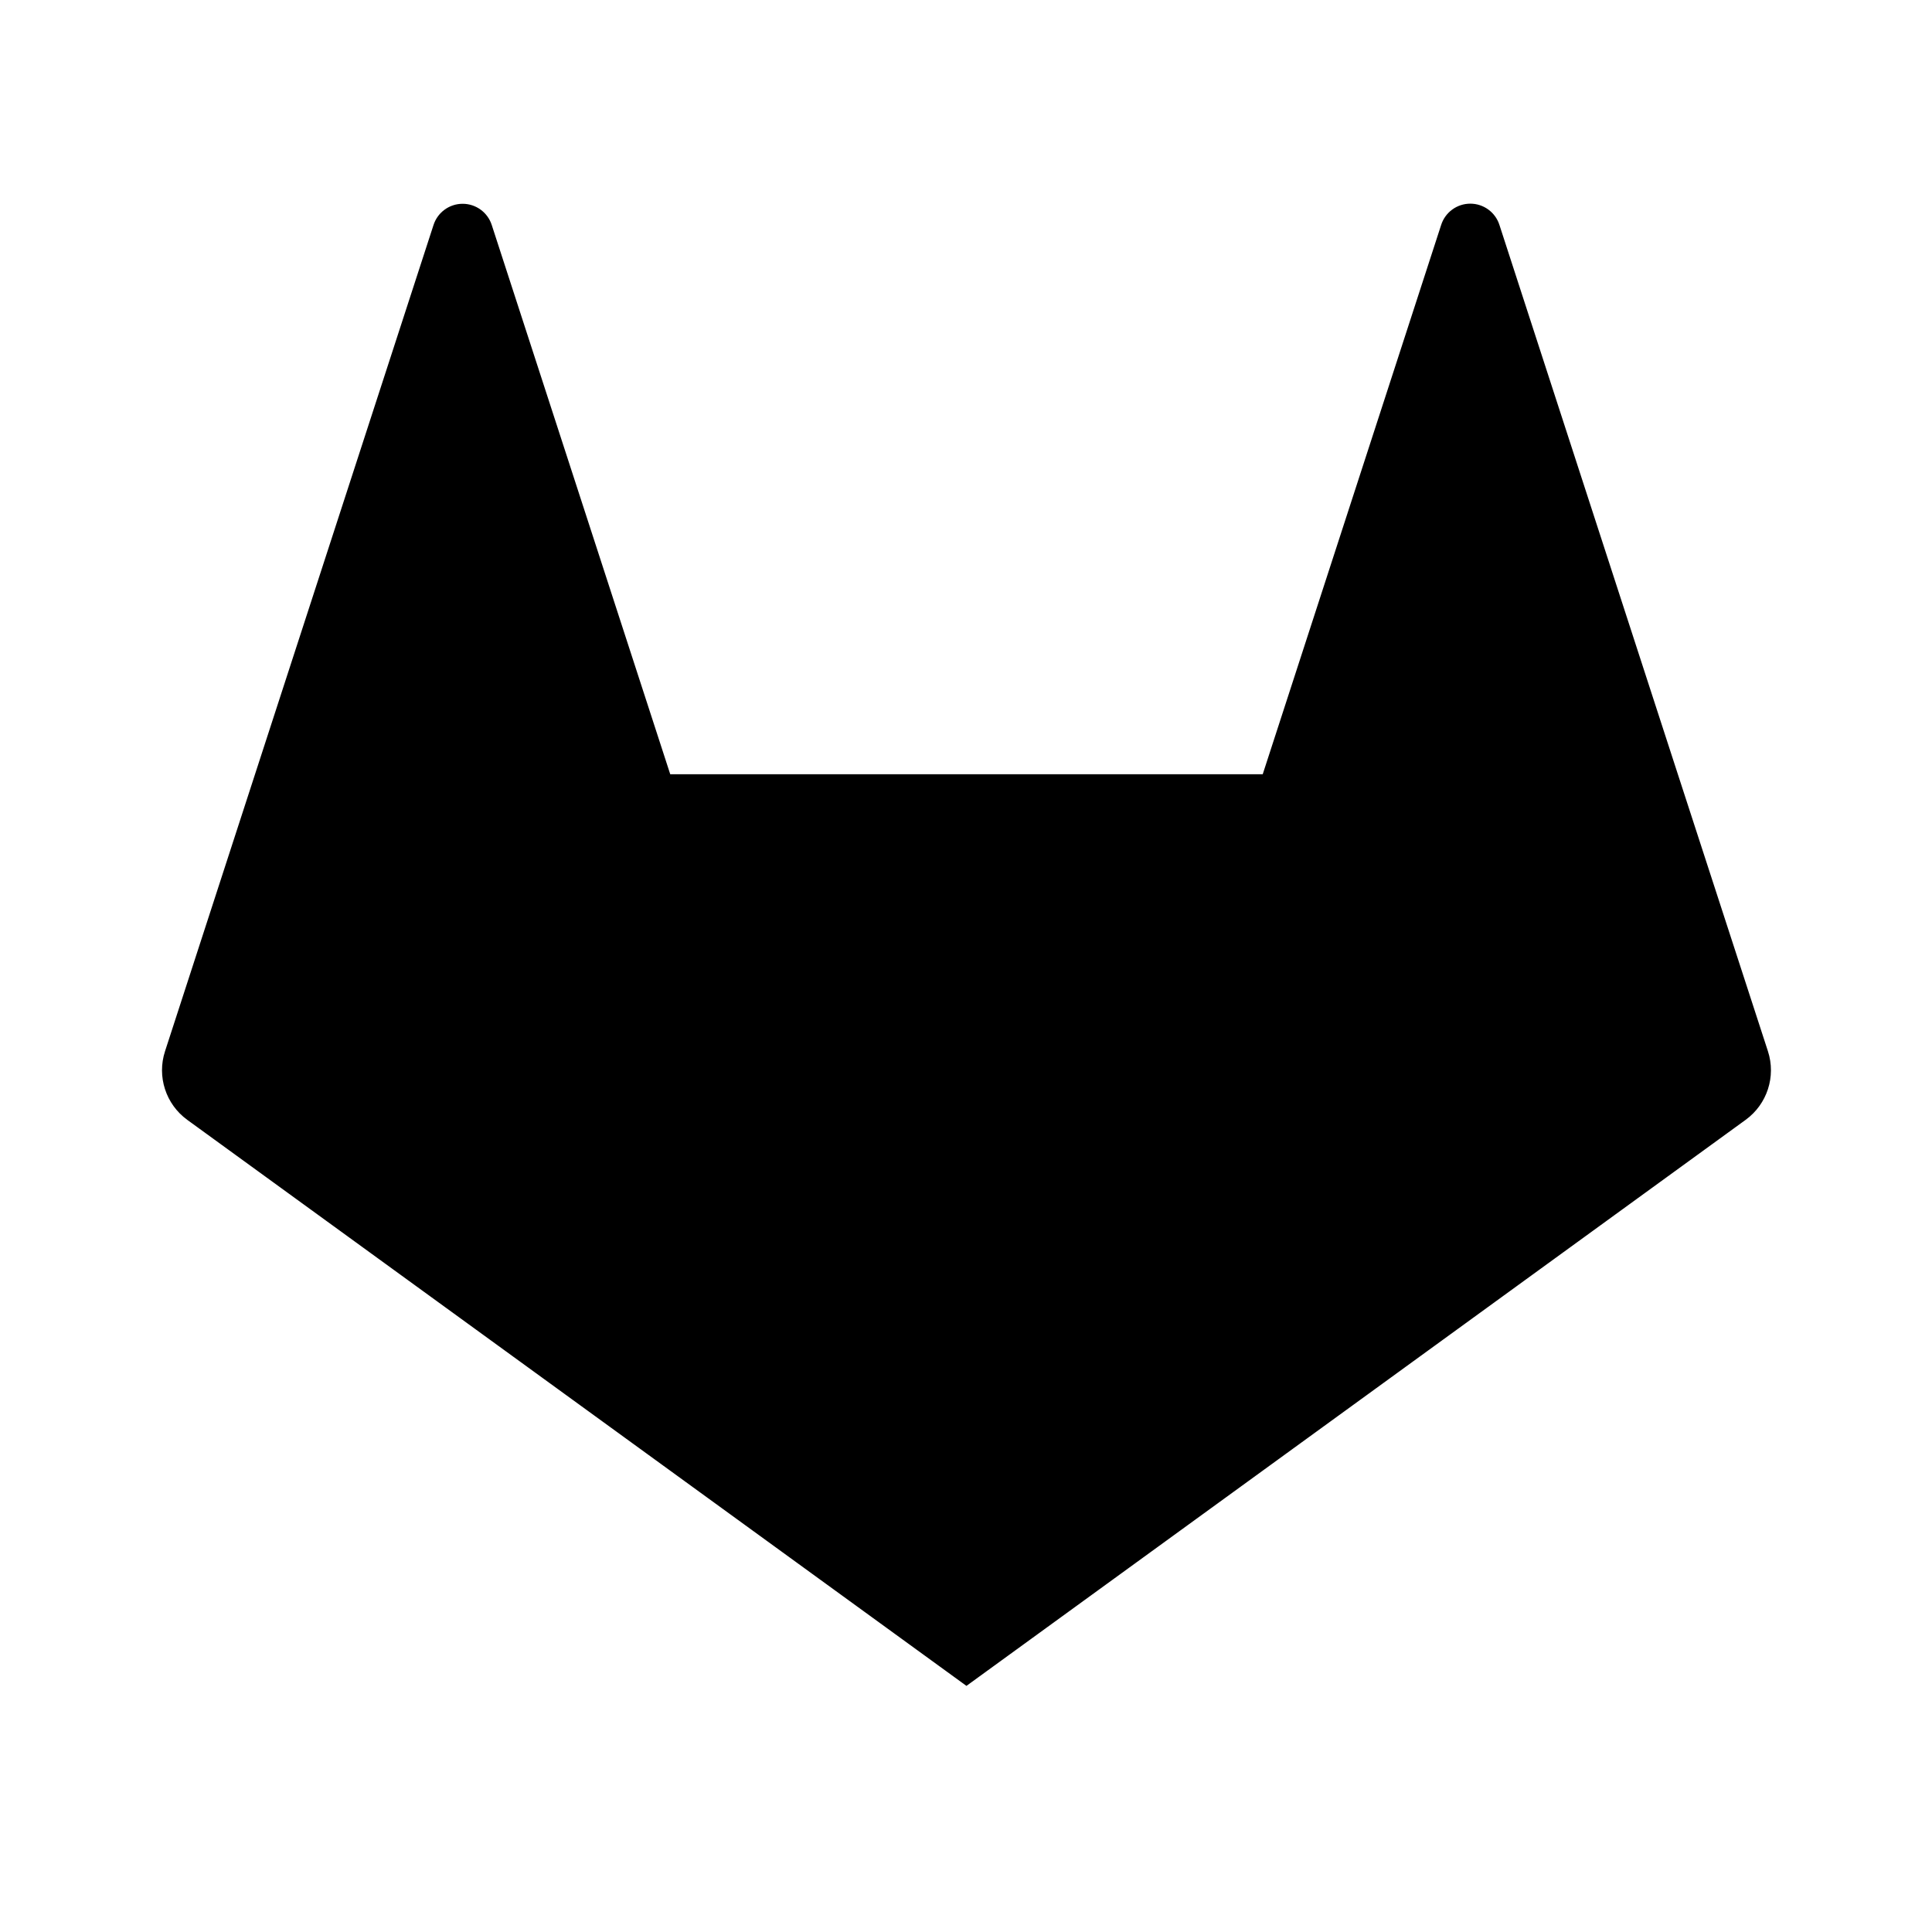
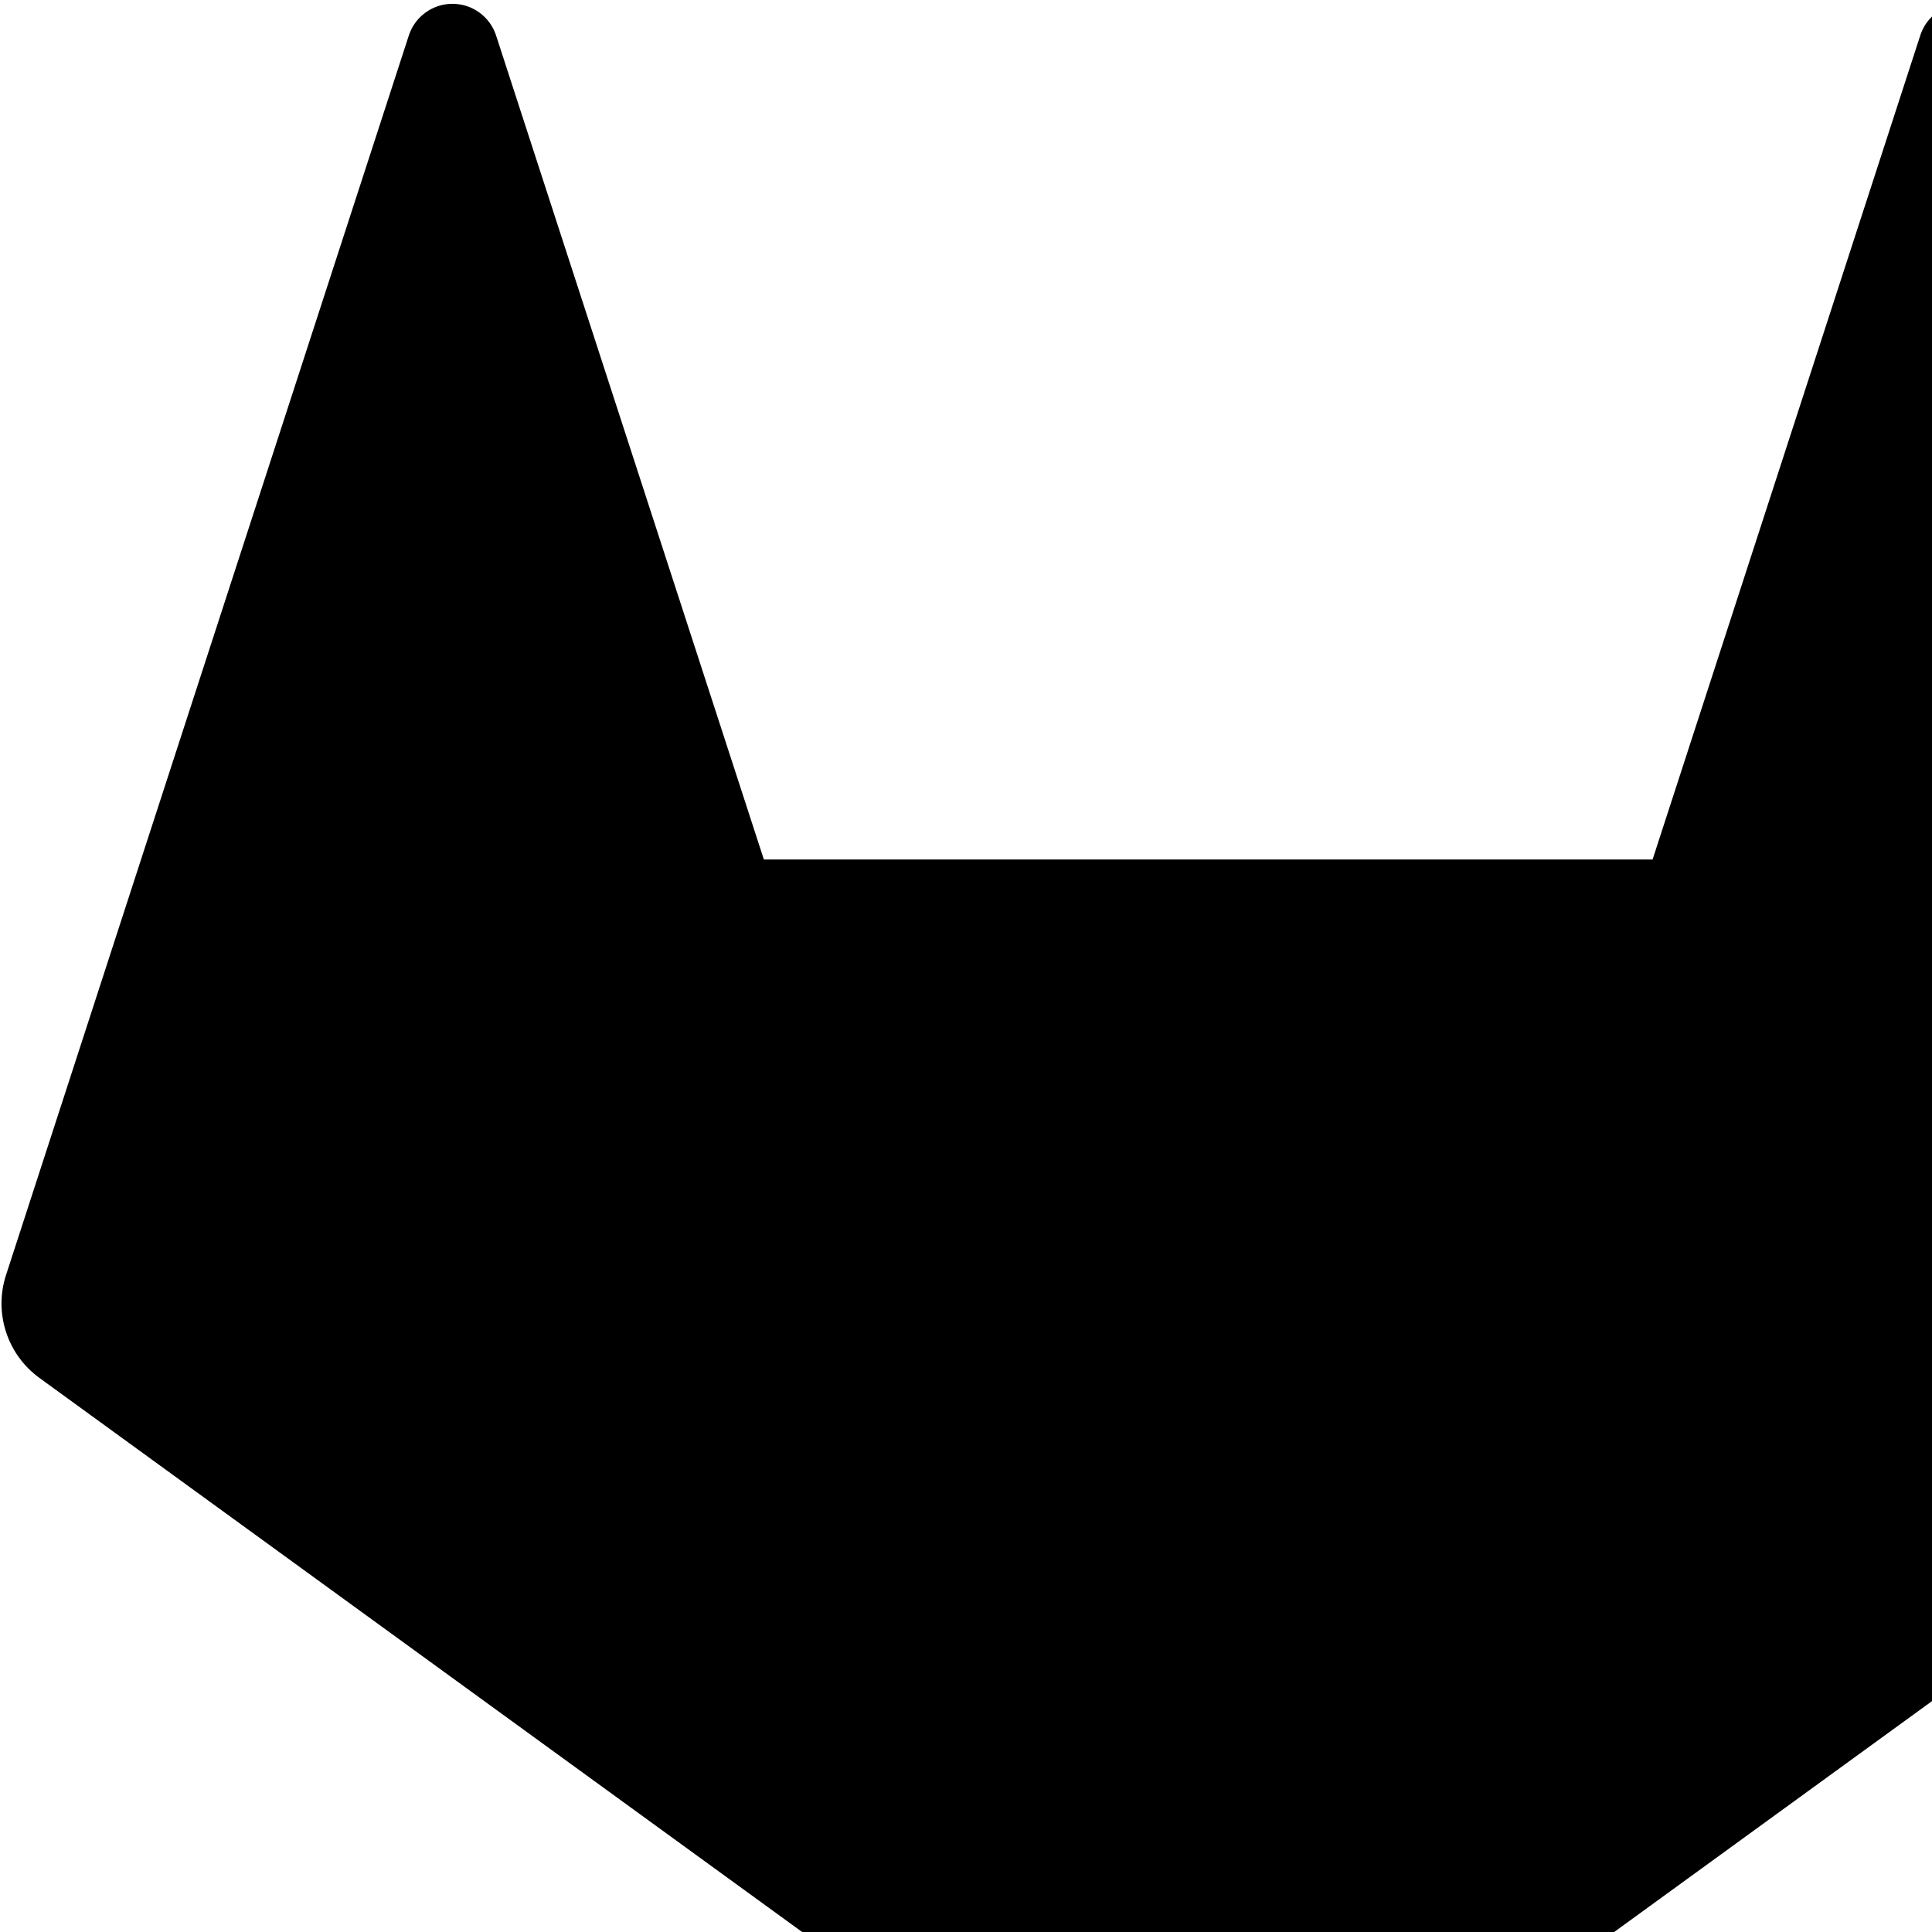
- <svg xmlns="http://www.w3.org/2000/svg" viewBox="-2 -2.5 24 24" width="24" height="24" preserveAspectRatio="xMinYMin" class="jam jam-gitlab">
+ <svg xmlns="http://www.w3.org/2000/svg" viewBox="0 0 16 16" width="16" height="16" preserveAspectRatio="xMinYMin" class="jam jam-gitlab">
  <path d="M10.006 18.443L6.326 7.118h7.36l-3.68 11.325zm0 0L1.168 7.118h5.158l3.68 11.325zM1.168 7.118l8.838 11.325-9.68-7.032a.762.762 0 0 1-.276-.852l1.118-3.441zm0 0L3.385.296a.38.38 0 0 1 .724 0l2.217 6.822H1.168zm8.838 11.325l3.68-11.325h5.157l-8.837 11.325zm8.837-11.325l1.119 3.441a.762.762 0 0 1-.277.852l-9.68 7.032 8.838-11.325zm0 0h-5.157L15.902.296a.38.38 0 0 1 .725 0l2.216 6.822z" />
</svg>
